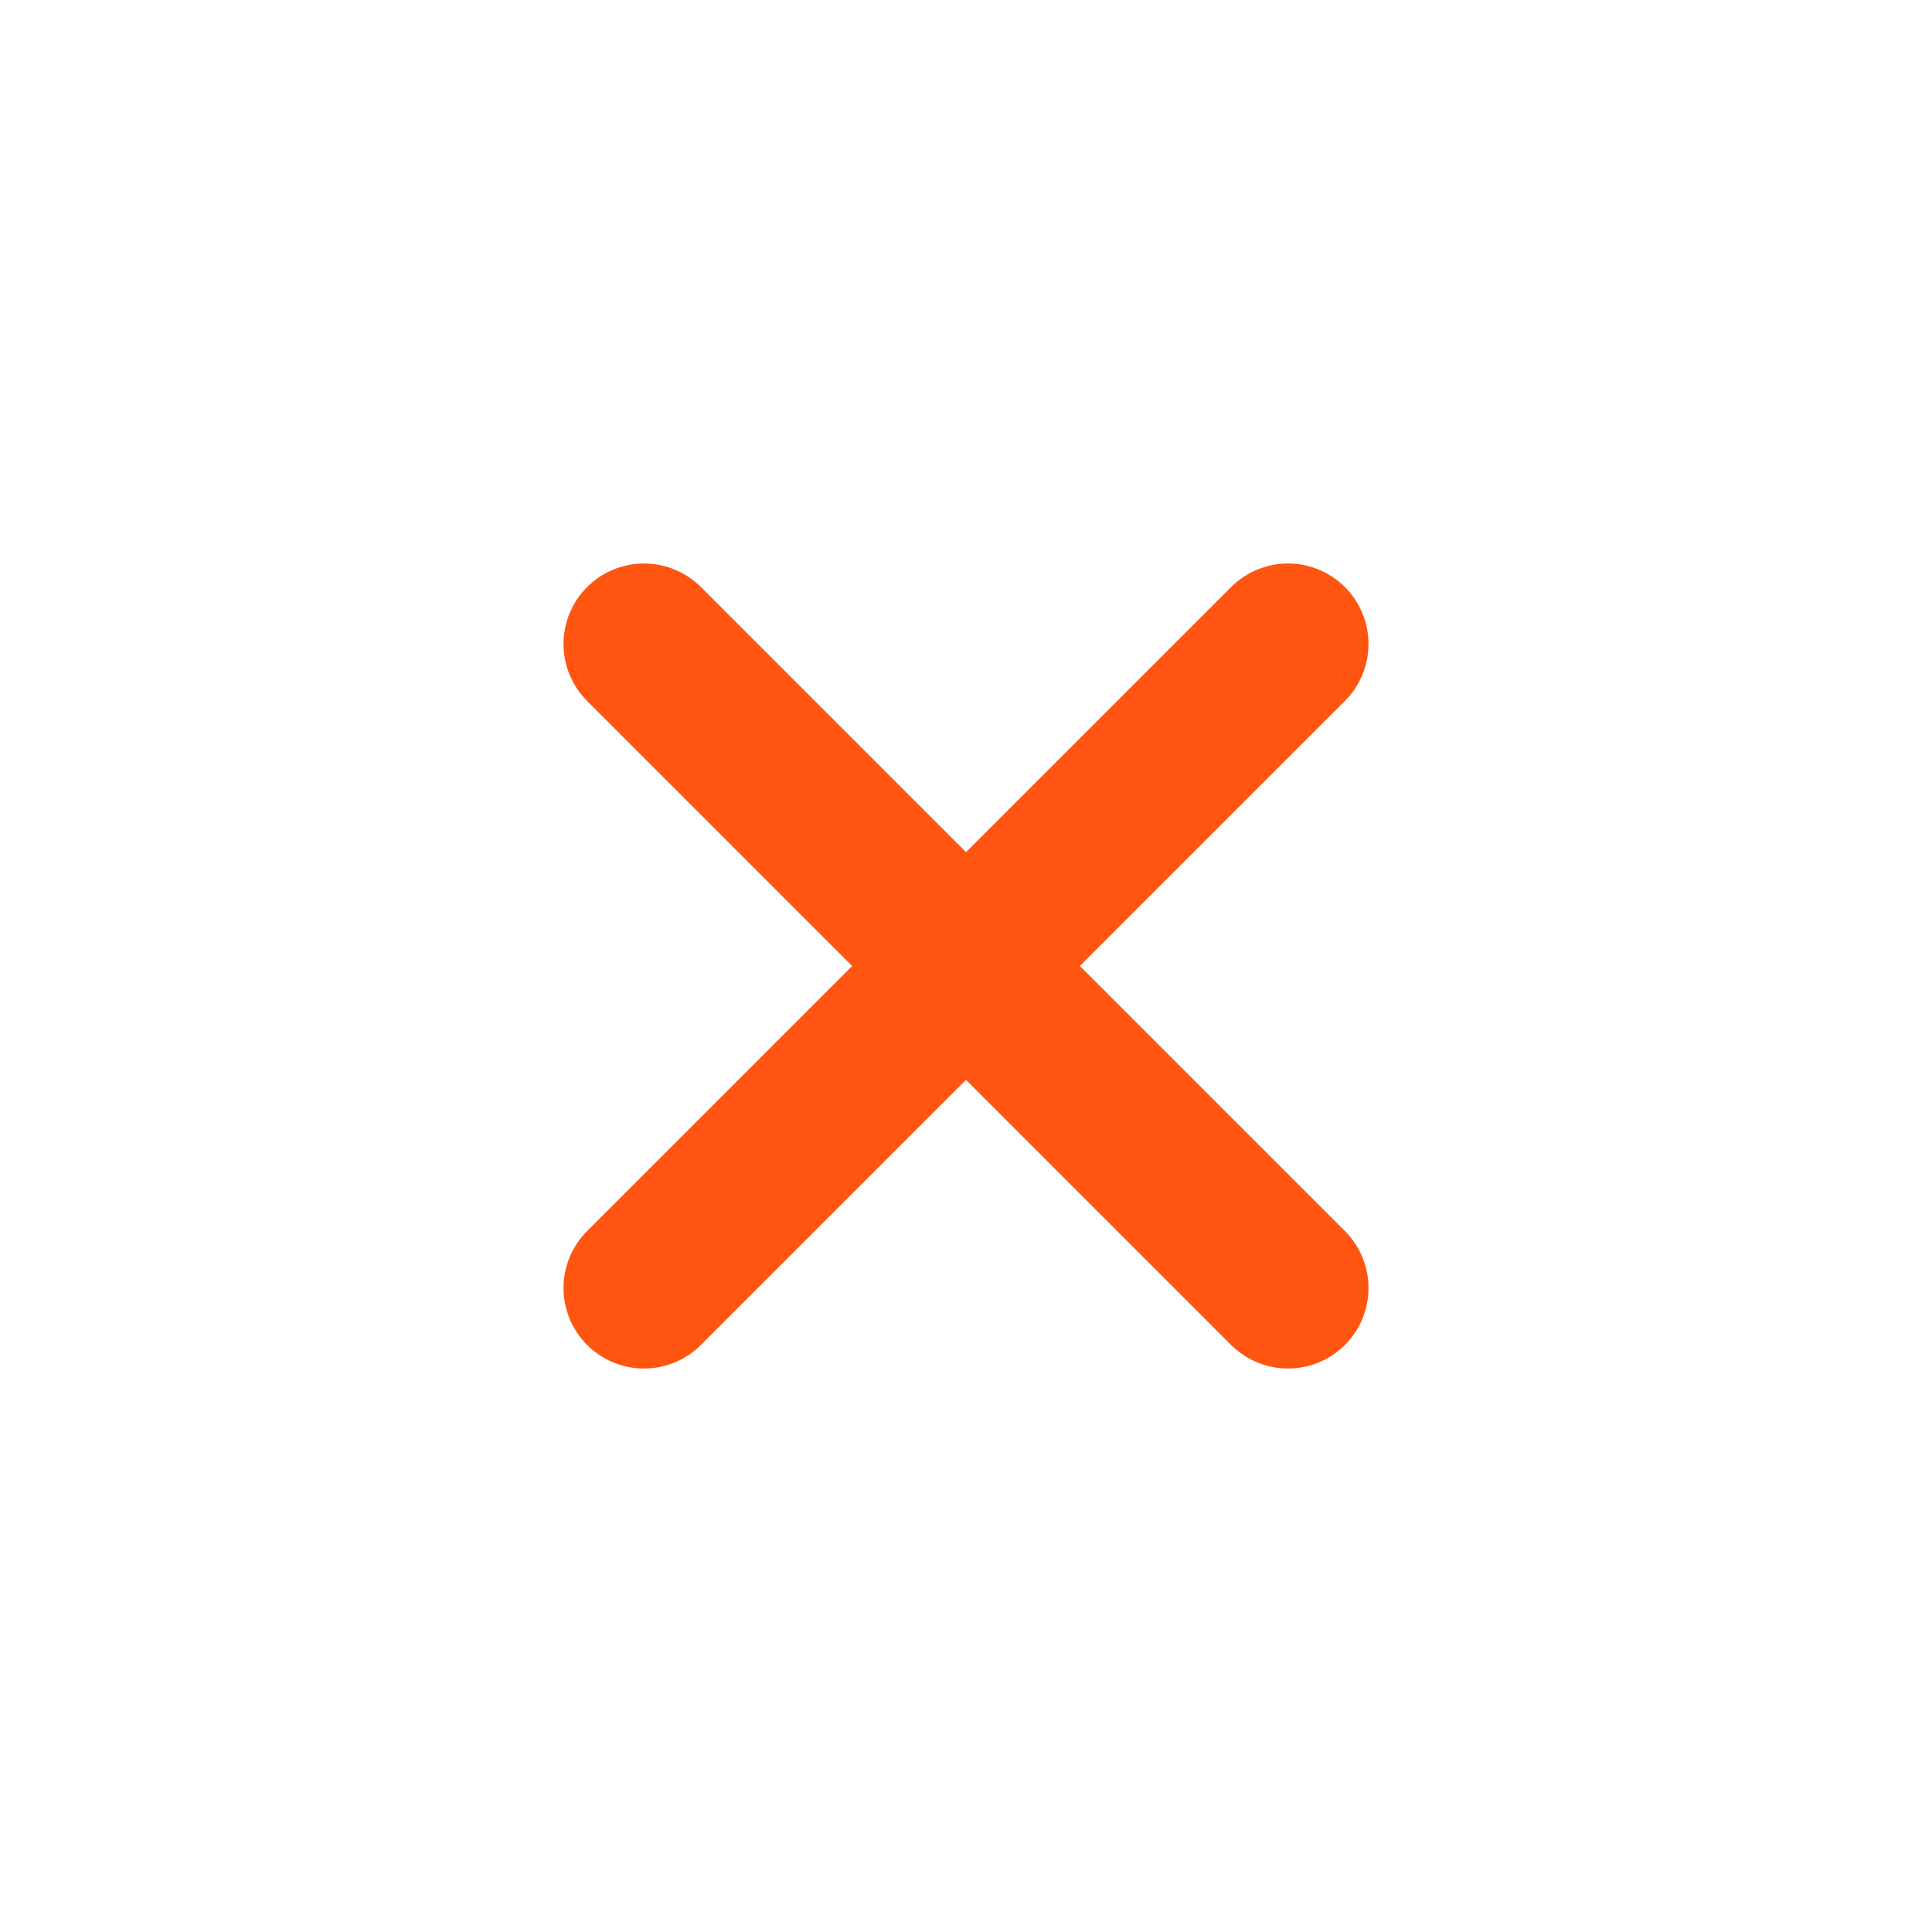
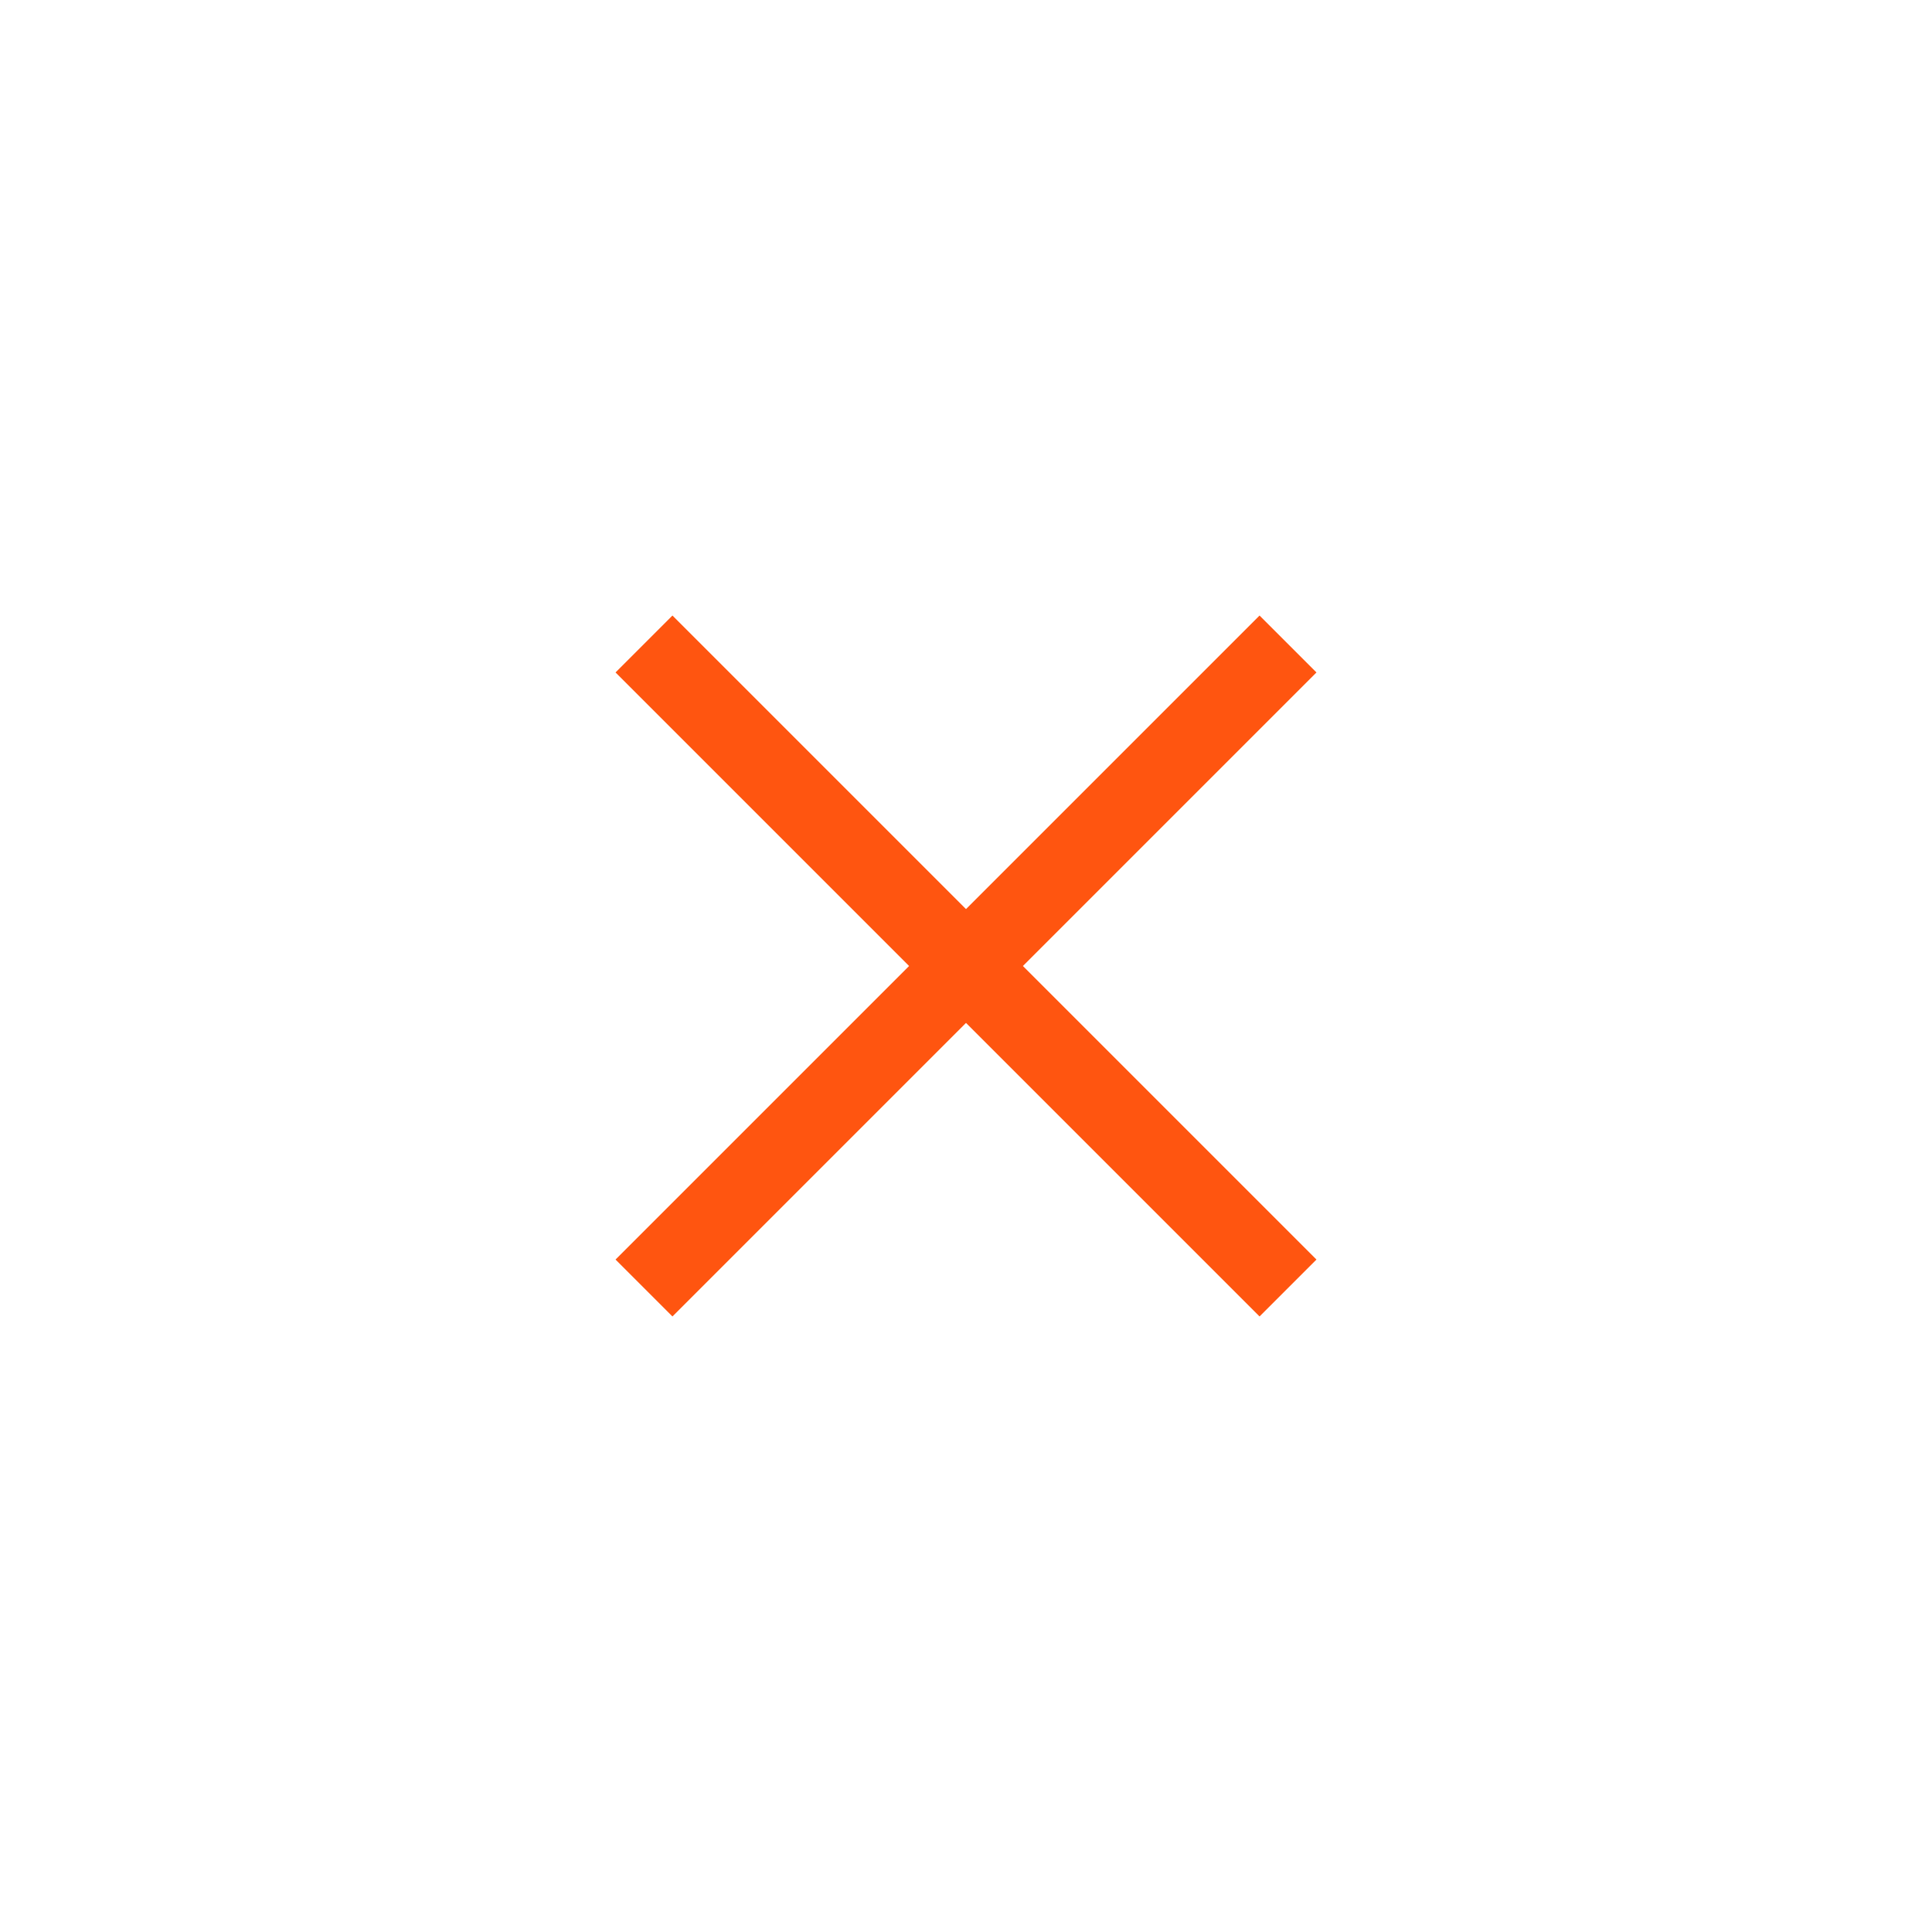
<svg xmlns="http://www.w3.org/2000/svg" width="32px" height="32px" viewBox="0 0 24 24" fill="none">
-   <g id="SVGRepo_bgCarrier" stroke-width="0" />
-   <g id="SVGRepo_tracerCarrier" stroke-linecap="round" stroke-linejoin="round" />
+   <g id="SVGRepo_bgCarrier" strokeWidth="0" />
+   <g id="SVGRepo_tracerCarrier" strokeLinecap="round" strokeLinejoin="round" />
  <g id="SVGRepo_iconCarrier">
    <g id="Menu / Close_SM">
-       <path id="Vector" d="M16 16L12 12M12 12L8 8M12 12L16 8M12 12L8 16" stroke="#ff5510" stroke-width="2" stroke-linecap="round" stroke-linejoin="round" />
+       <path id="Vector" d="M16 16L12 12M12 12L8 8M12 12L16 8M12 12L8 16" stroke="#ff5510" strokeWidth="2" strokeLinecap="round" strokeLinejoin="round" />
    </g>
  </g>
</svg>
